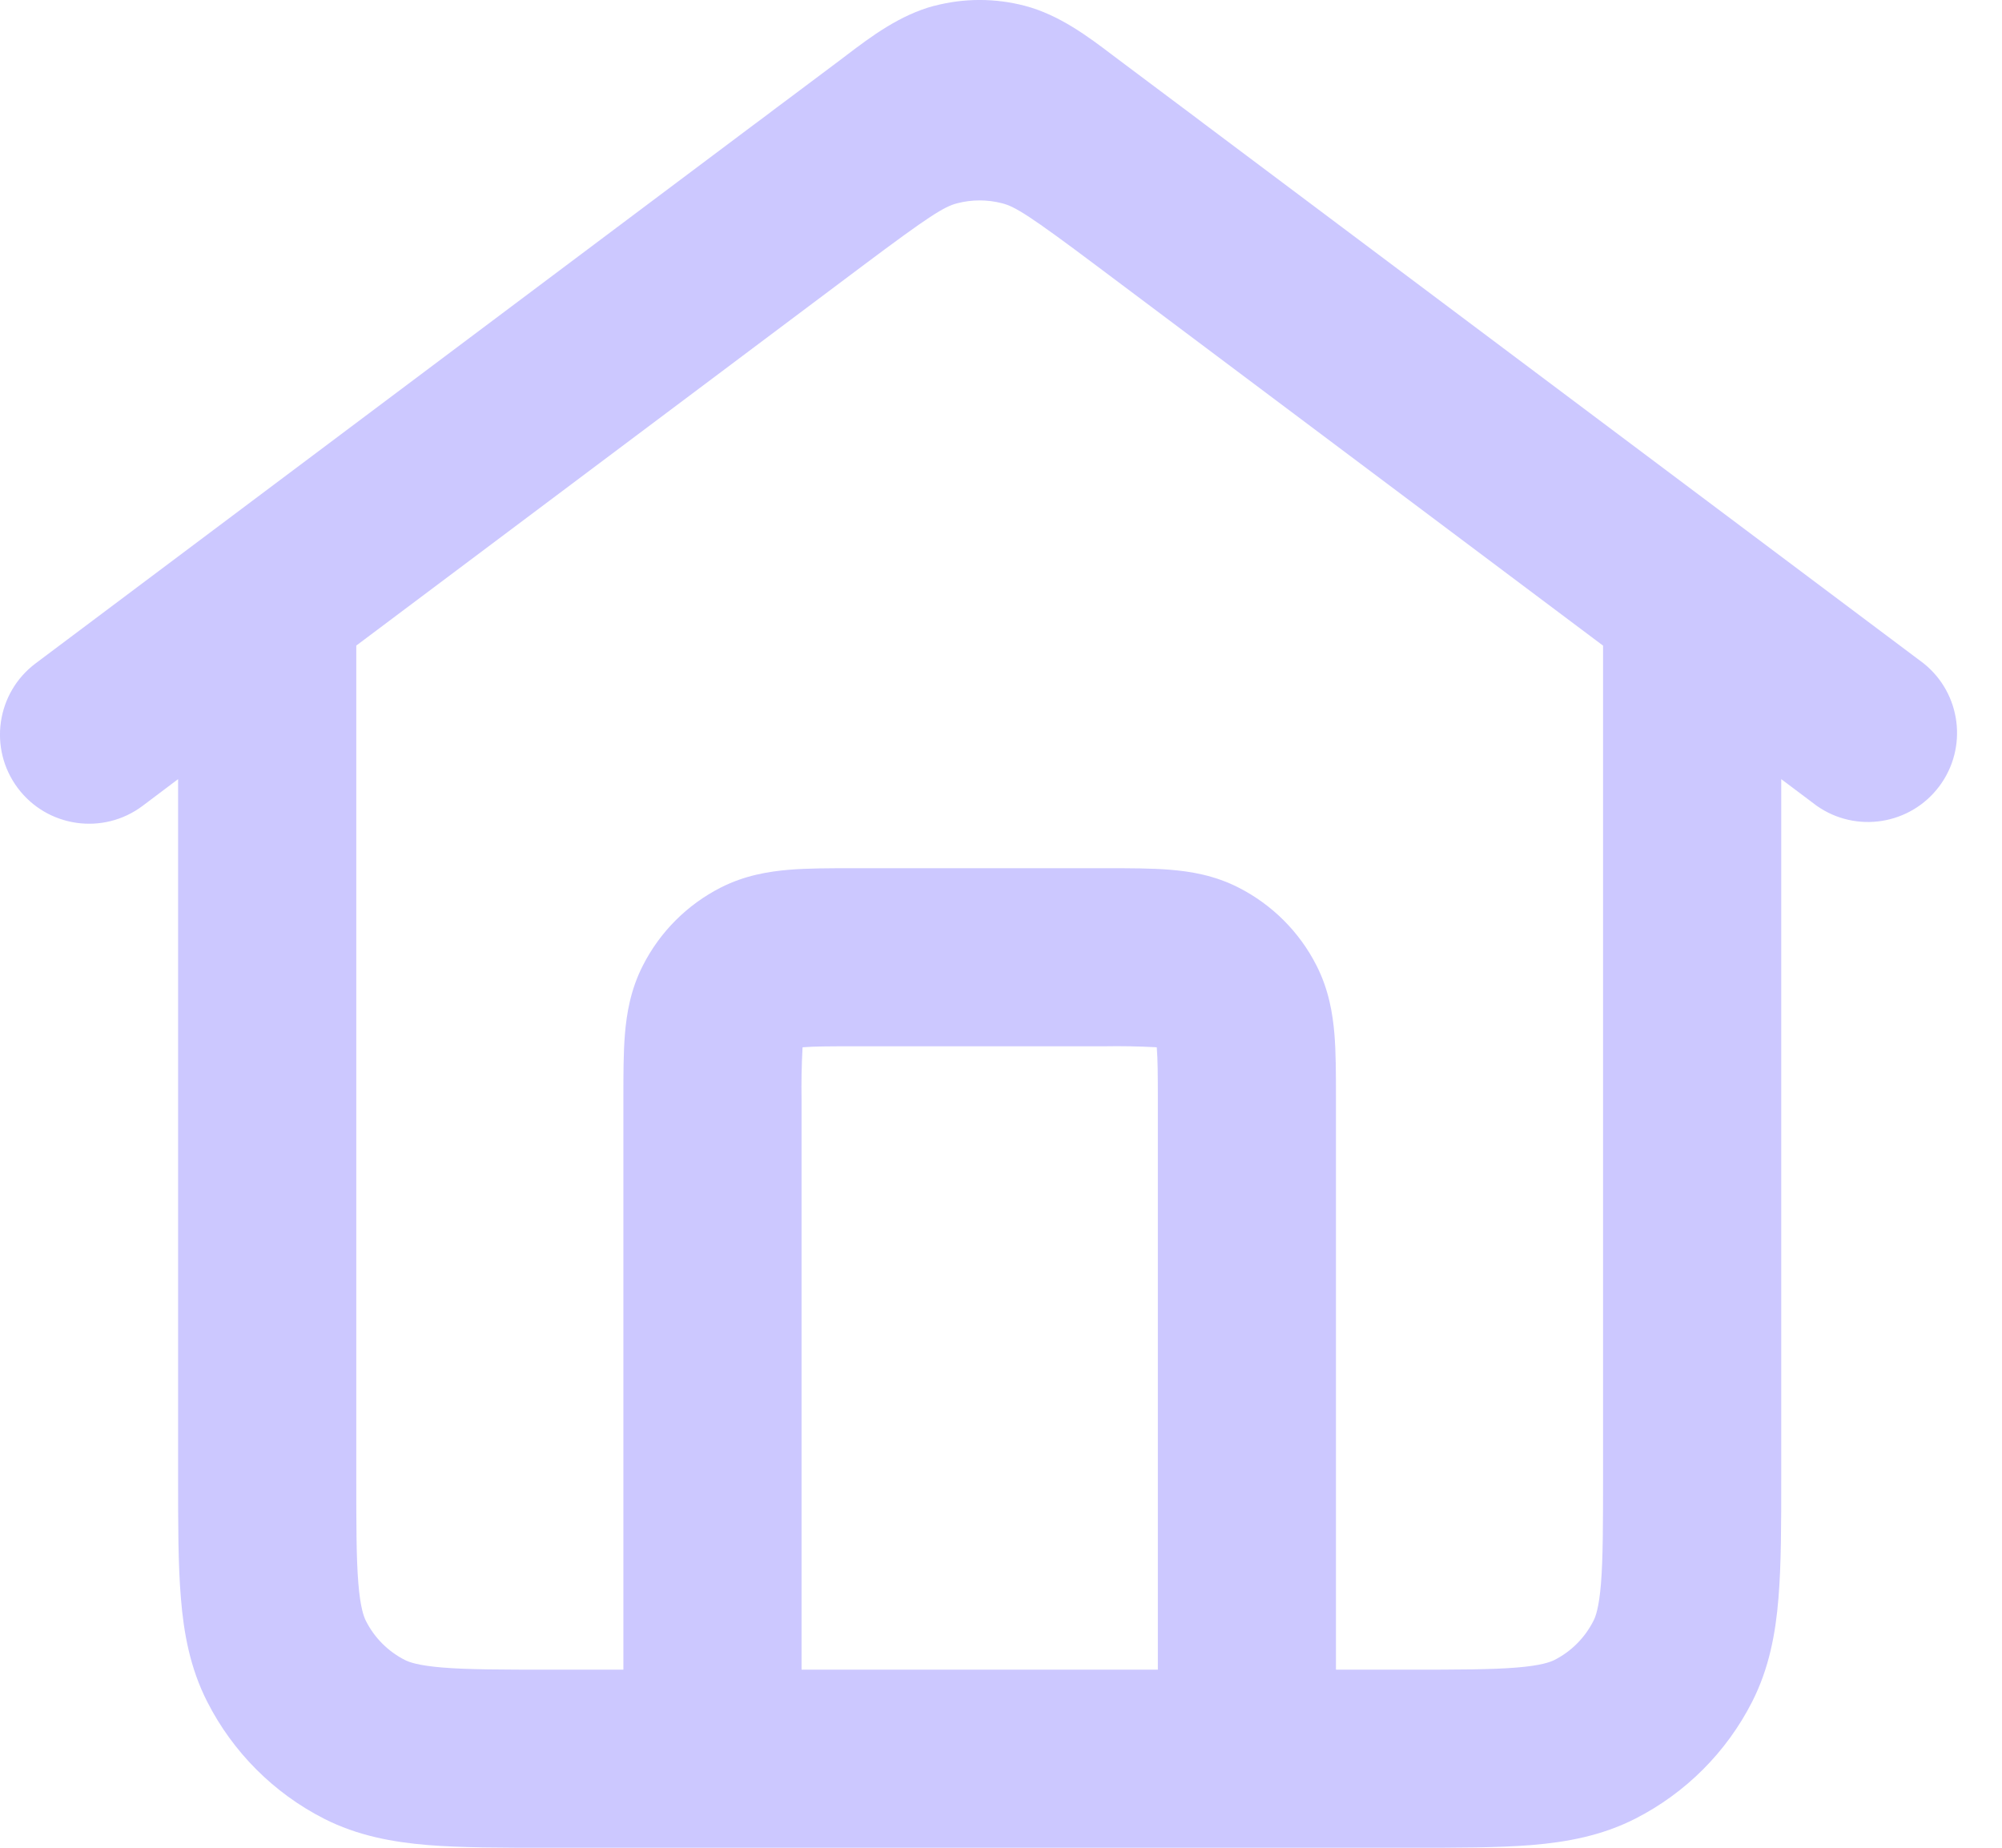
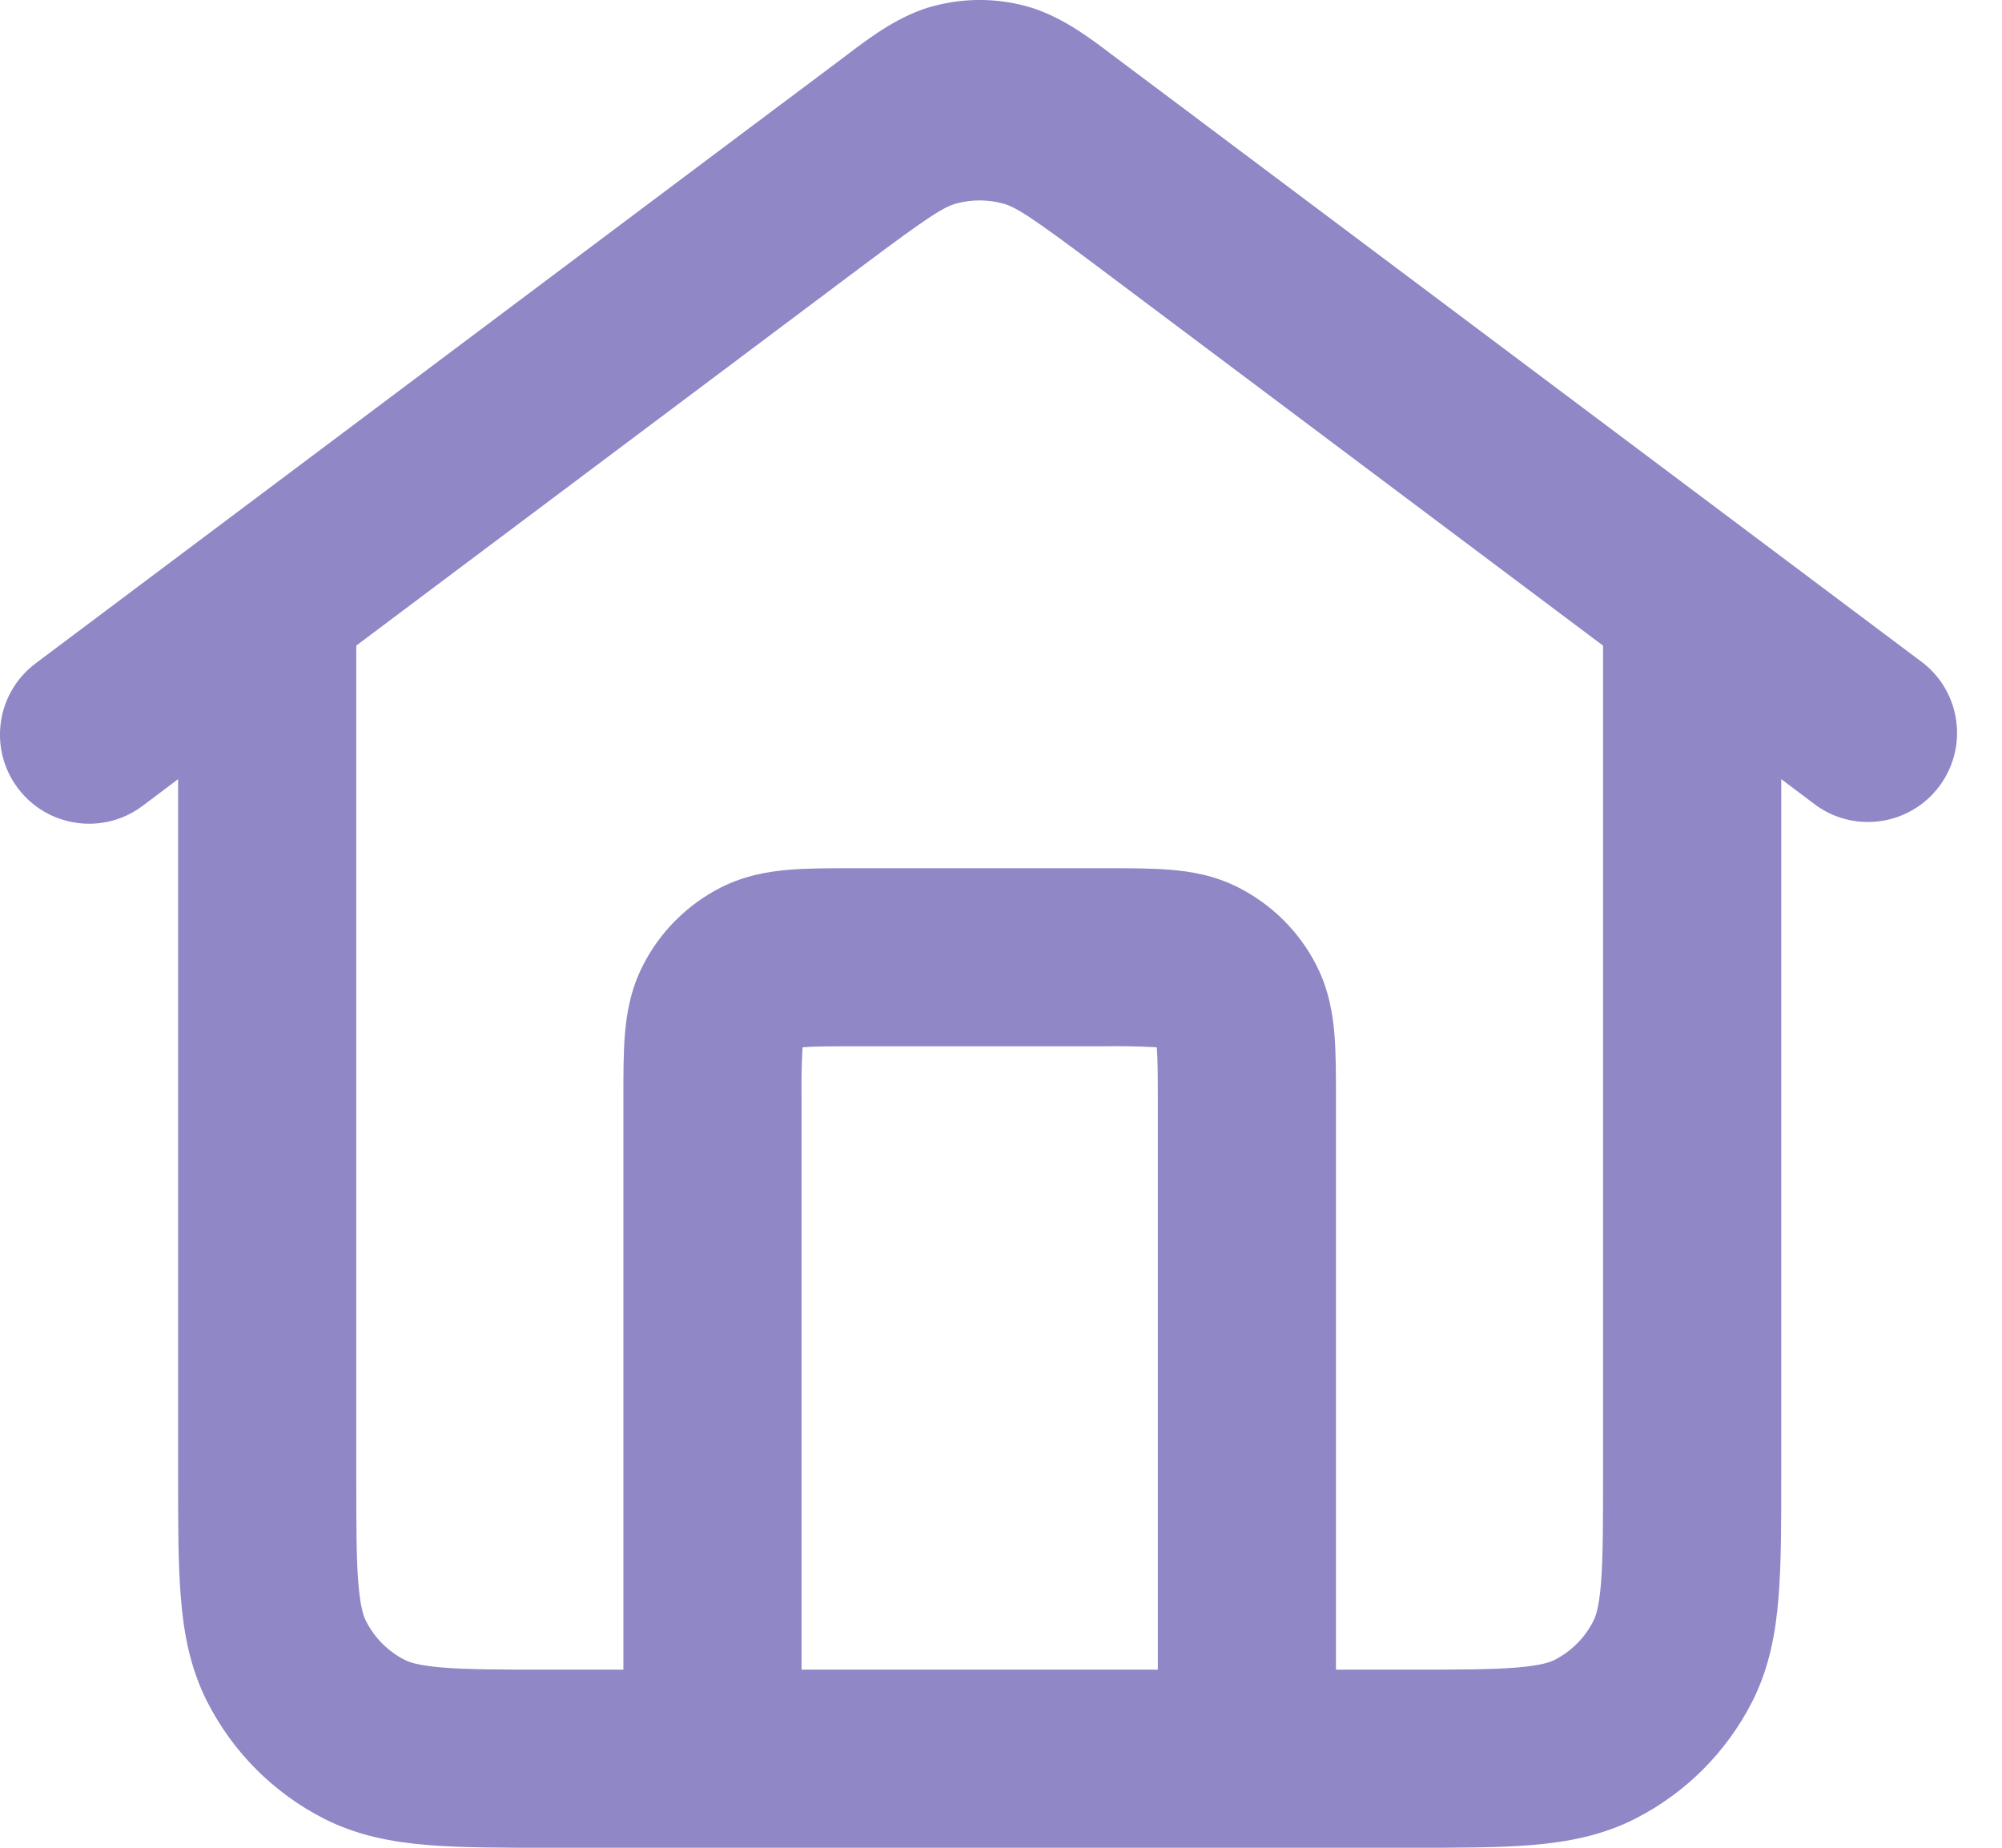
<svg xmlns="http://www.w3.org/2000/svg" width="26" height="24" fill="none">
-   <path fill-rule="evenodd" clip-rule="evenodd" d="M12.134.076a2.313 2.313 0 011.178 0c.448.118.828.406 1.13.635l.085.064.702.526.27.202.135.102.004.003 7.032 5.274 2.313 1.735a1.157 1.157 0 01-1.388 1.85l-.462-.347v9.067c0 .61 0 1.136-.036 1.569-.037.457-.12.912-.343 1.35a3.47 3.47 0 01-1.516 1.516c-.438.223-.892.305-1.35.343-.433.035-.959.035-1.569.035H7.127c-.61 0-1.136 0-1.57-.035-.457-.038-.911-.12-1.35-.343a3.47 3.47 0 01-1.515-1.517c-.223-.437-.306-.892-.343-1.35-.036-.432-.036-.958-.036-1.568V10.12l-.462.348A1.157 1.157 0 01.463 8.616l9.345-7.01c.002 0 .004-.002.006-.004l.134-.1c.09-.069.18-.136.269-.202l.702-.526.084-.064c.303-.23.683-.517 1.131-.635zm-7.507 8.31v10.756c0 .667 0 1.098.027 1.425.026.314.07.431.099.488.11.218.287.395.505.506.057.029.174.072.488.098.328.027.758.028 1.425.028h.925v-7.44c0-.291 0-.576.02-.816.022-.265.073-.577.233-.89.221-.436.575-.79 1.01-1.012.314-.16.626-.21.89-.232.242-.02.526-.02.818-.02h3.312c.292 0 .576 0 .817.02.264.021.577.072.89.232.436.222.79.576 1.011 1.011.16.314.211.626.233.89.02.241.02.526.02.818v7.439h.925c.667 0 1.097-.001 1.425-.028.314-.026.43-.07.488-.098.218-.111.394-.288.505-.506.03-.057.073-.174.099-.488.026-.327.027-.758.027-1.425V8.386l-6.57-4.928c-.878-.659-1.066-.774-1.232-.817a1.157 1.157 0 00-.588 0c-.166.043-.354.158-1.233.817l-6.57 4.928zm10.41 13.3v-7.402c0-.343-.002-.53-.013-.665l-.001-.015-.015-.002a9.484 9.484 0 00-.666-.012h-3.238c-.343 0-.531.001-.666.012l-.015.002-.001.015a9.483 9.483 0 00-.012.665v7.403h4.626z" fill="#CCC8FF" />
+   <path fill-rule="evenodd" clip-rule="evenodd" d="M12.134.076a2.313 2.313 0 011.178 0c.448.118.828.406 1.13.635l.085.064.702.526.27.202.135.102.004.003 7.032 5.274 2.313 1.735a1.157 1.157 0 01-1.388 1.85l-.462-.347v9.067c0 .61 0 1.136-.036 1.569-.037.457-.12.912-.343 1.35a3.47 3.47 0 01-1.516 1.516c-.438.223-.892.305-1.35.343-.433.035-.959.035-1.569.035H7.127c-.61 0-1.136 0-1.57-.035-.457-.038-.911-.12-1.35-.343a3.47 3.47 0 01-1.515-1.517c-.223-.437-.306-.892-.343-1.35-.036-.432-.036-.958-.036-1.568V10.12l-.462.348A1.157 1.157 0 01.463 8.616l9.345-7.01c.002 0 .004-.002.006-.004l.134-.1c.09-.069.18-.136.269-.202l.702-.526.084-.064c.303-.23.683-.517 1.131-.635zm-7.507 8.31v10.756c0 .667 0 1.098.027 1.425.026.314.07.431.099.488.11.218.287.395.505.506.057.029.174.072.488.098.328.027.758.028 1.425.028h.925v-7.44c0-.291 0-.576.02-.816.022-.265.073-.577.233-.89.221-.436.575-.79 1.01-1.012.314-.16.626-.21.89-.232.242-.02.526-.02.818-.02h3.312c.292 0 .576 0 .817.02.264.021.577.072.89.232.436.222.79.576 1.011 1.011.16.314.211.626.233.89.02.241.02.526.02.818v7.439h.925c.667 0 1.097-.001 1.425-.028.314-.026.43-.07.488-.098.218-.111.394-.288.505-.506.03-.057.073-.174.099-.488.026-.327.027-.758.027-1.425V8.386l-6.57-4.928c-.878-.659-1.066-.774-1.232-.817a1.157 1.157 0 00-.588 0c-.166.043-.354.158-1.233.817l-6.57 4.928zm10.41 13.3v-7.402c0-.343-.002-.53-.013-.665l-.001-.015-.015-.002a9.484 9.484 0 00-.666-.012h-3.238c-.343 0-.531.001-.666.012l-.015.002-.001.015a9.483 9.483 0 00-.012.665v7.403h4.626z" fill="#8F87C6" />
</svg>
